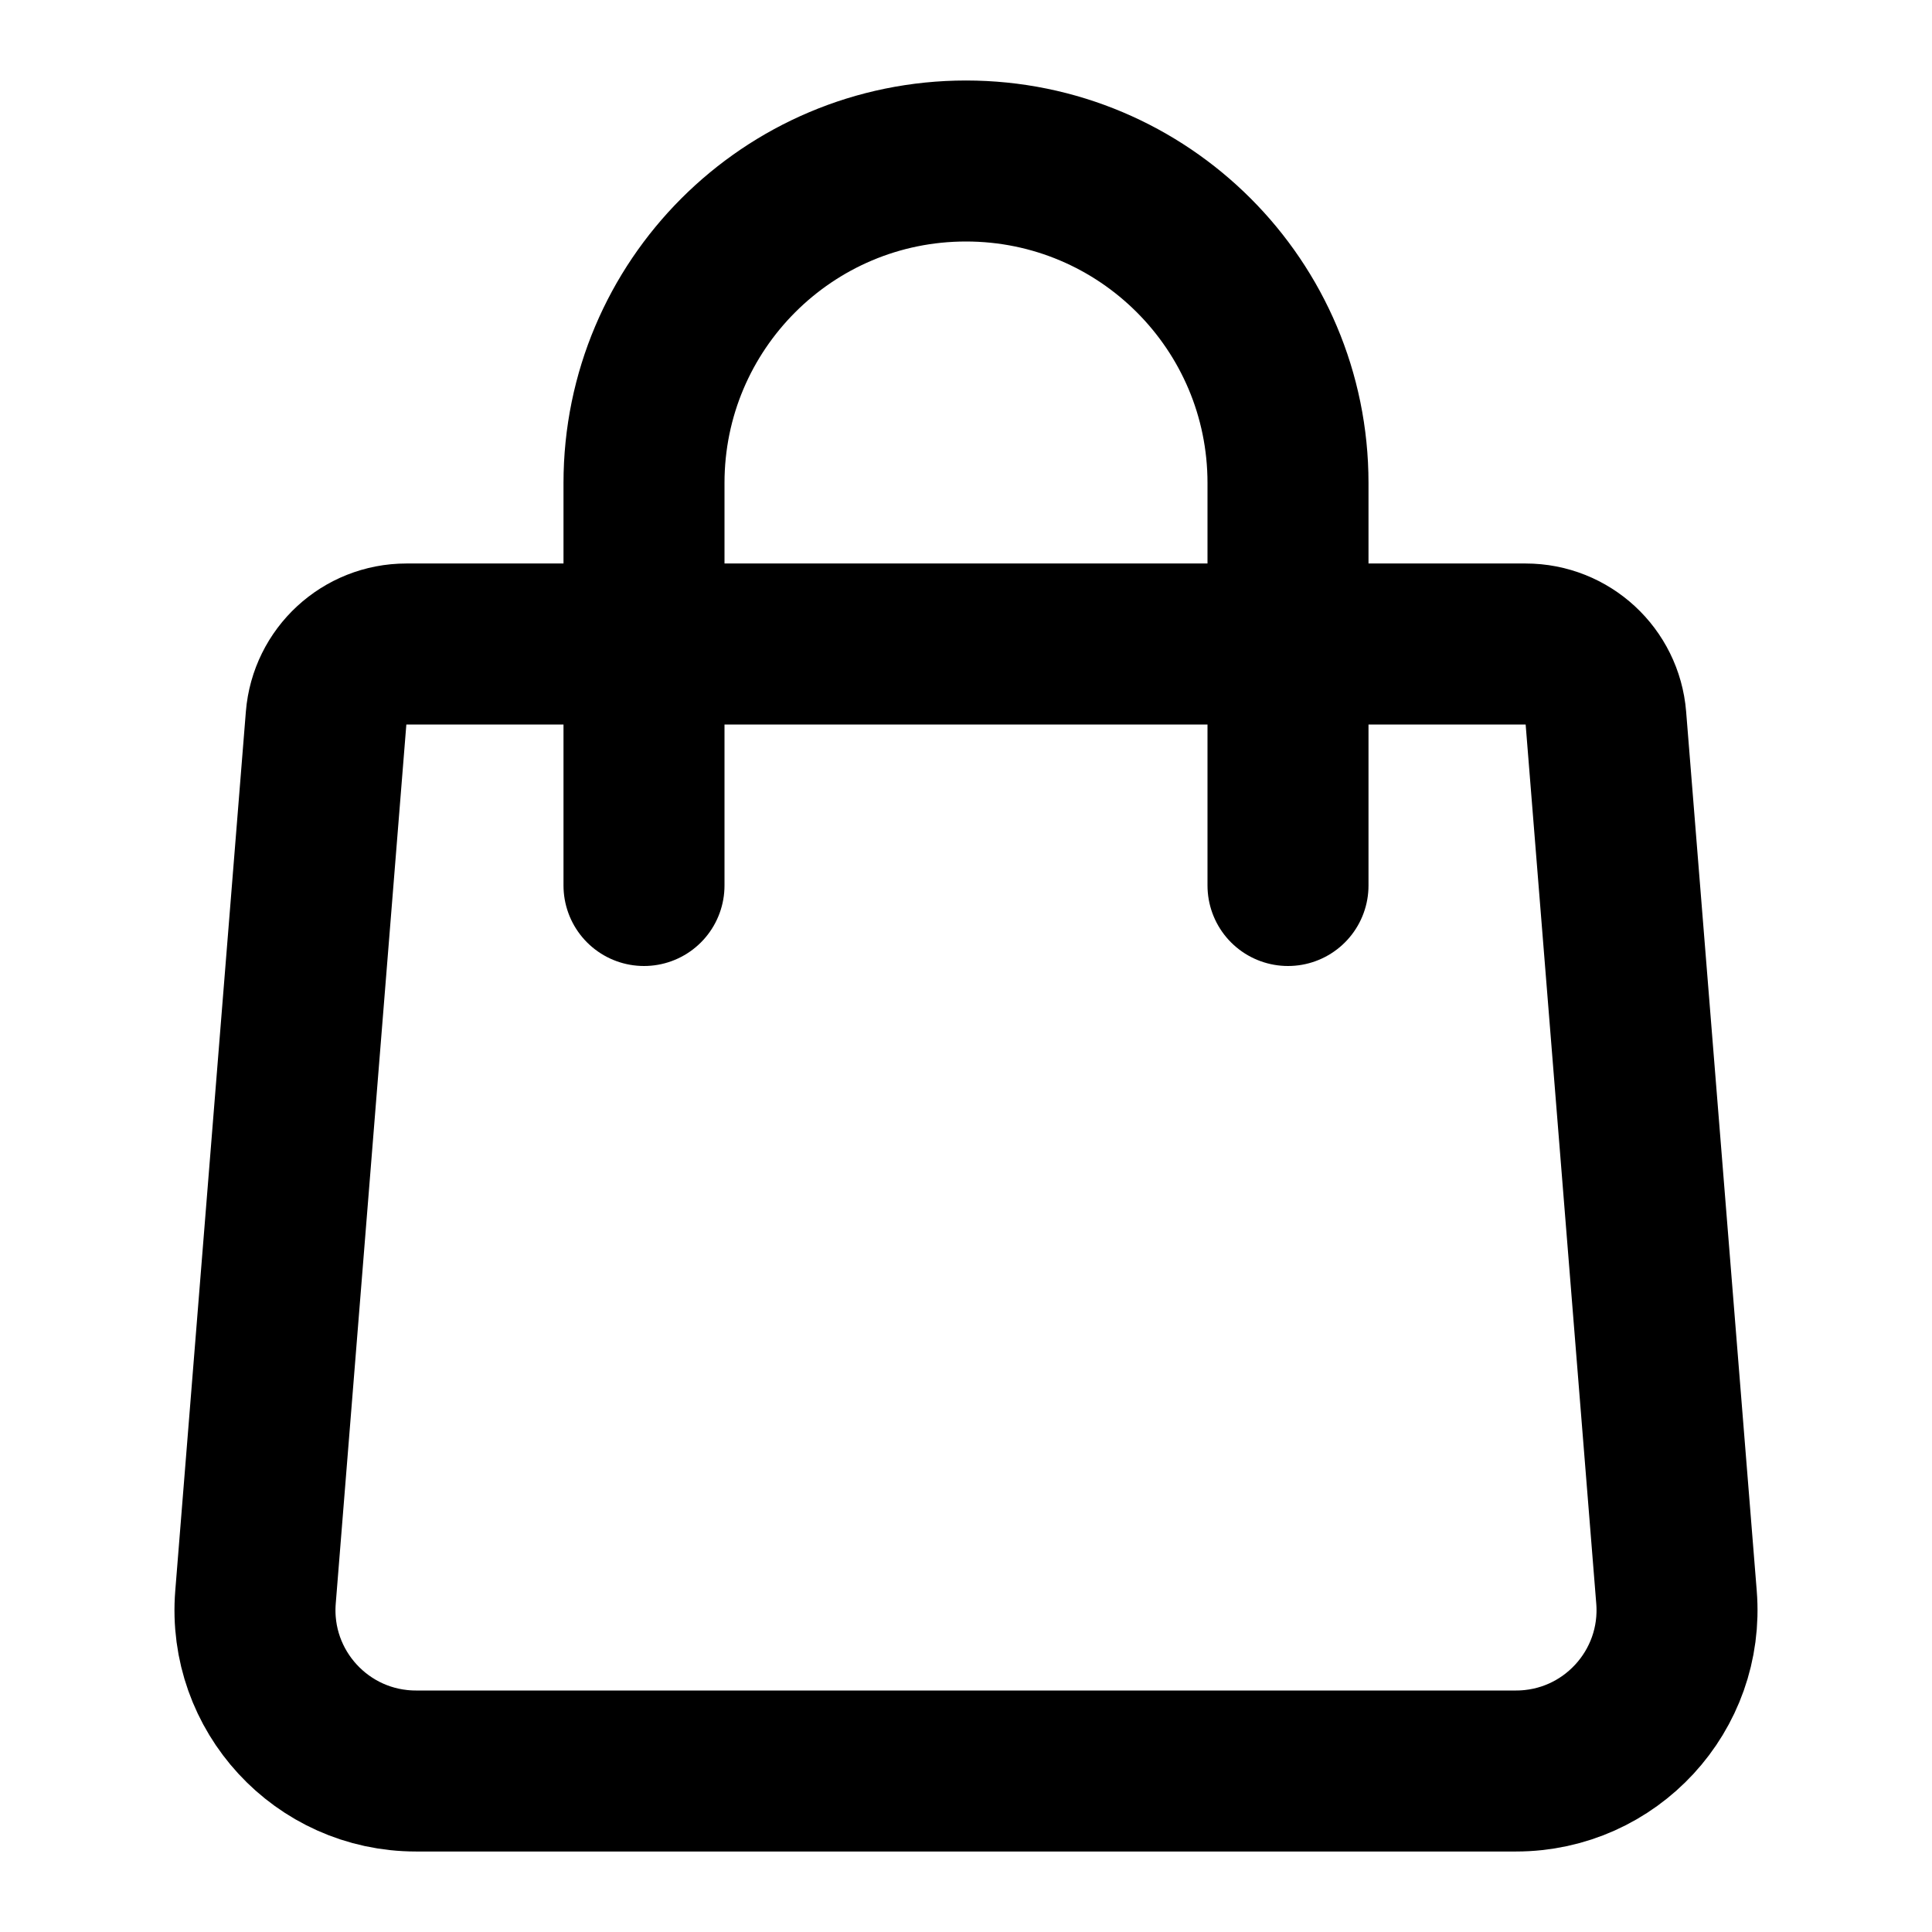
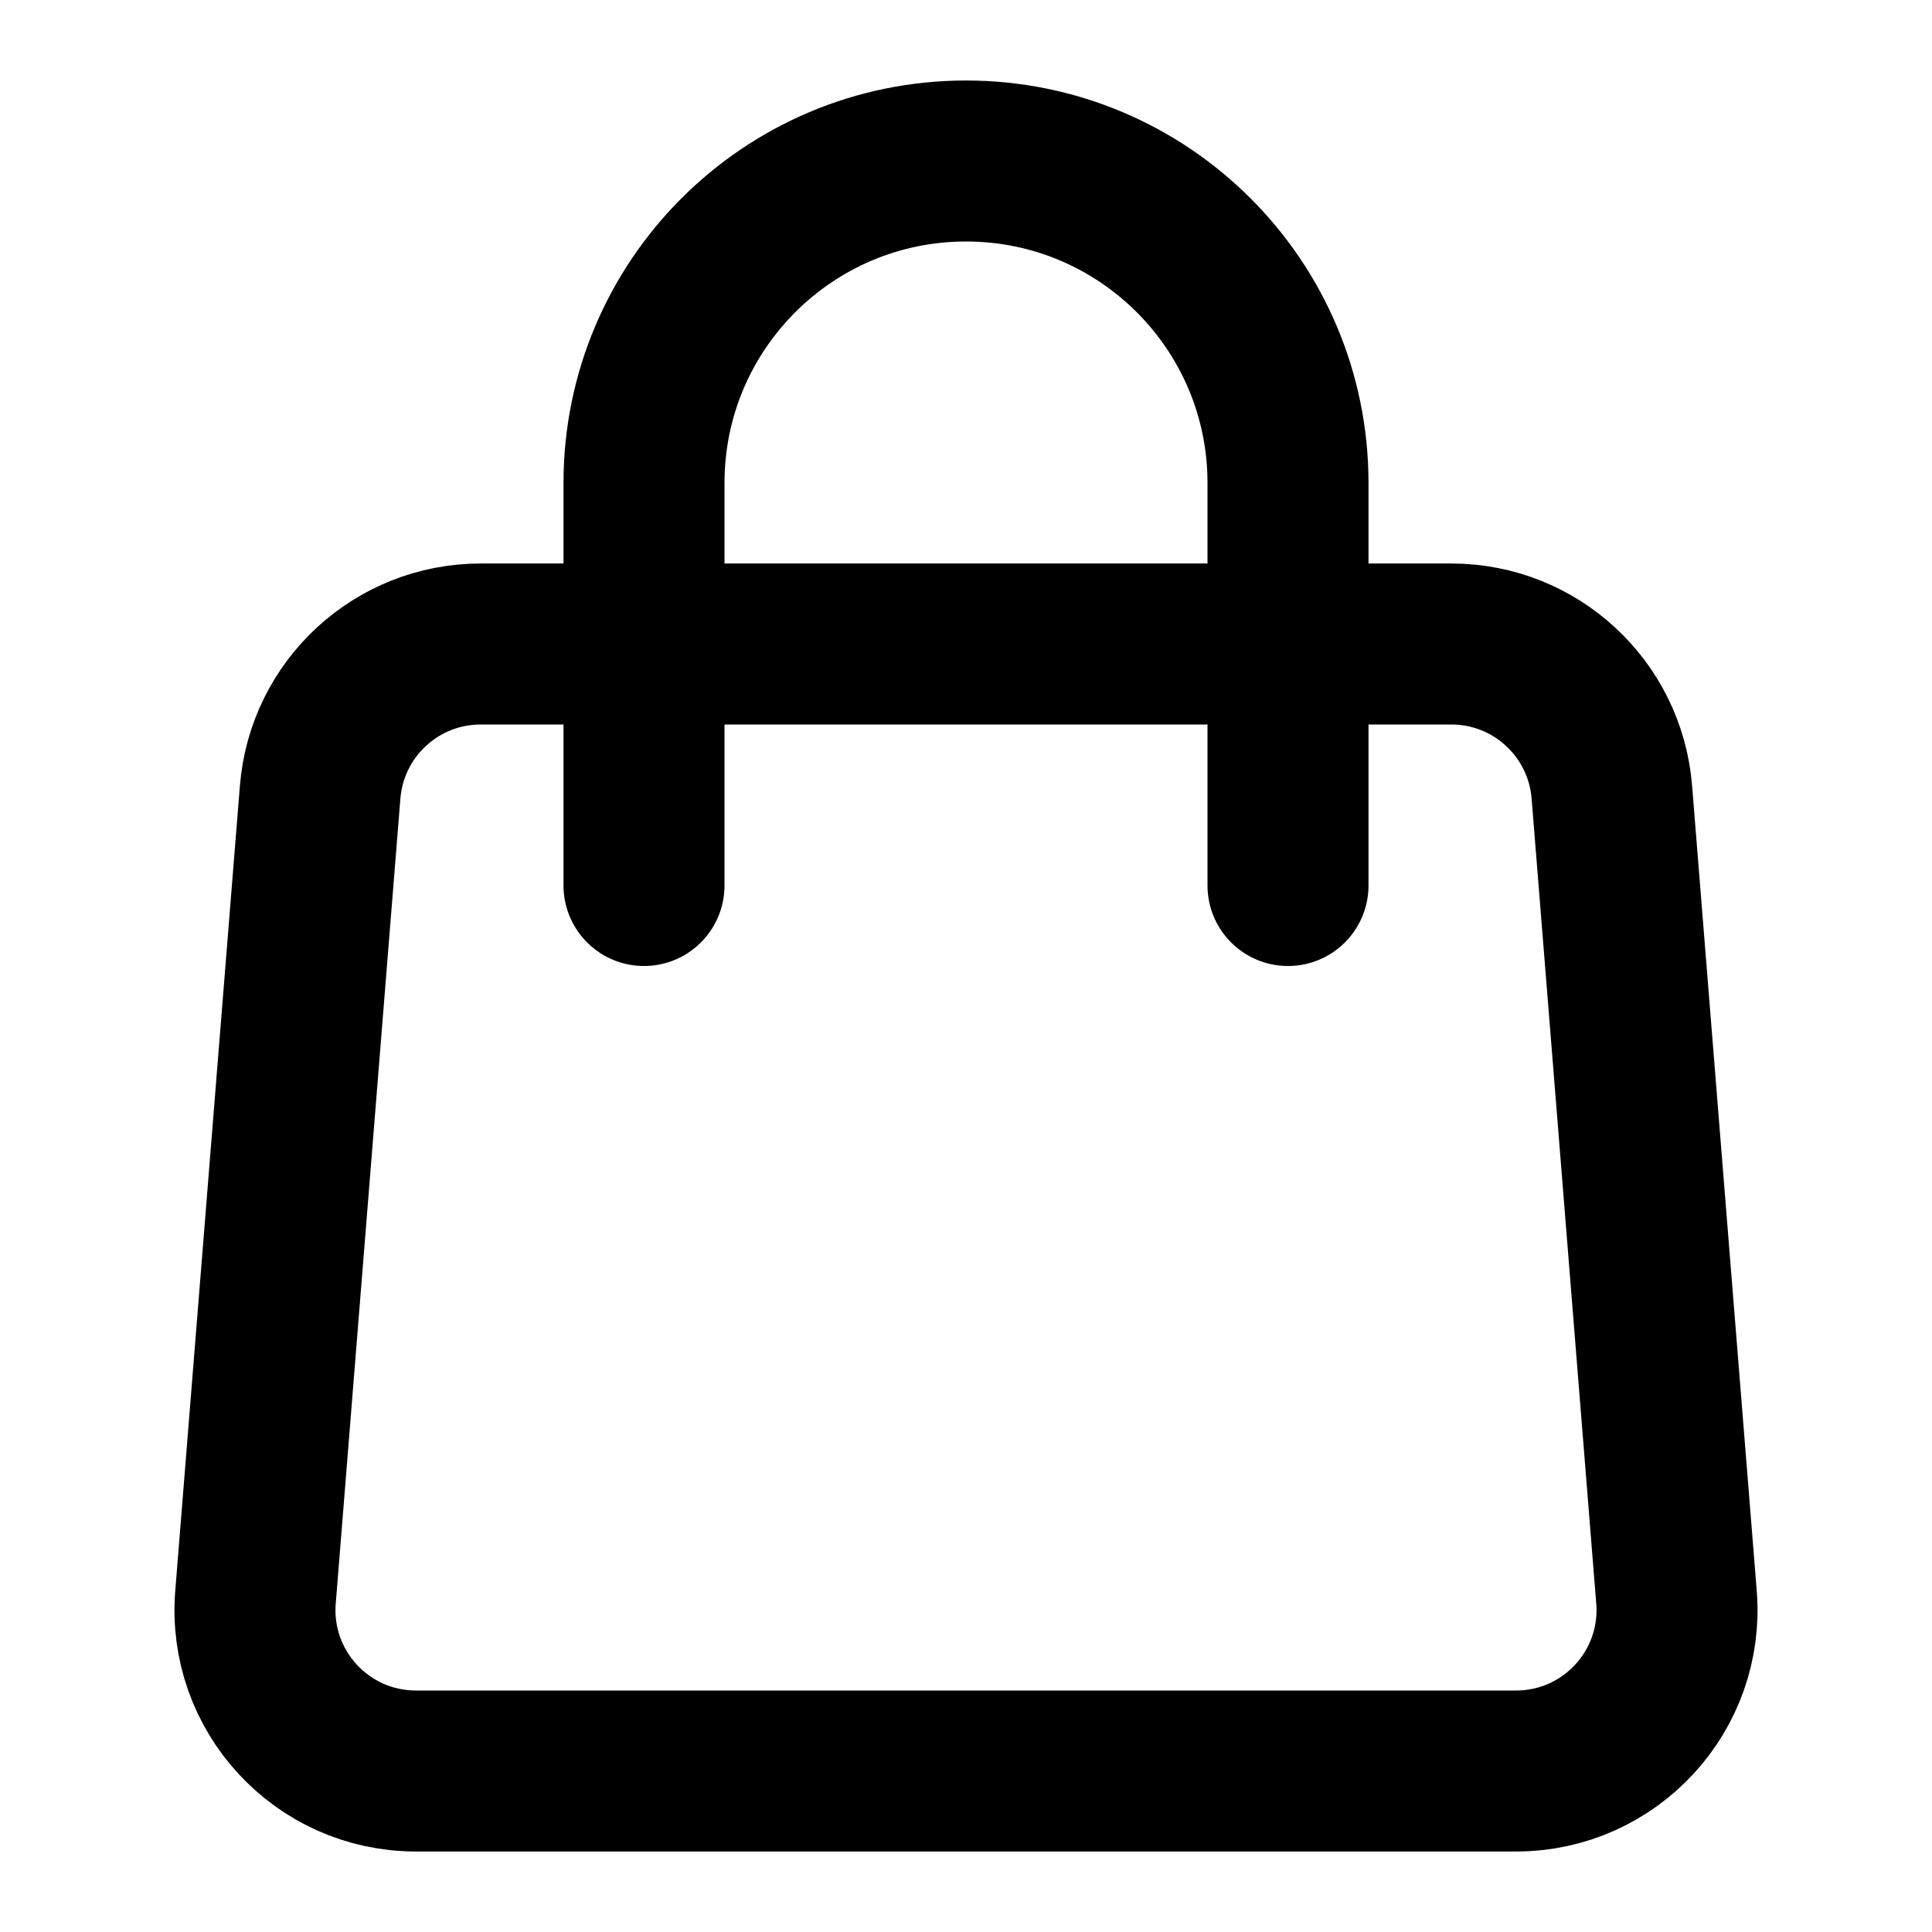
<svg xmlns="http://www.w3.org/2000/svg" width="24" height="24" viewBox="0 0 24 24" fill="none">
-   <path d="M4.051 8.92C4.093 8.4 4.527 8 5.048 8H18.952C19.473 8 19.907 8.4 19.949 8.92L20.826 19.84C20.92 21.004 20.001 22 18.833 22H5.167C3.999 22 3.08 21.004 3.174 19.84L4.051 8.92Z" stroke="black" stroke-width="2" stroke-linecap="round" stroke-linejoin="round" />
+   <path d="M3.977 9.84C4.061 8.801 4.928 8 5.971 8H18.029C19.072 8 19.939 8.801 20.023 9.84L20.826 19.84C20.92 21.004 20.001 22 18.833 22H5.167C3.999 22 3.08 21.004 3.174 19.84L3.977 9.84Z" stroke="black" stroke-width="2" stroke-linecap="round" stroke-linejoin="round" />
  <path d="M16 11V6C16 3.791 14.209 2 12 2V2C9.791 2 8 3.791 8 6V11" stroke="black" stroke-width="2" stroke-linecap="round" stroke-linejoin="round" />
</svg>
